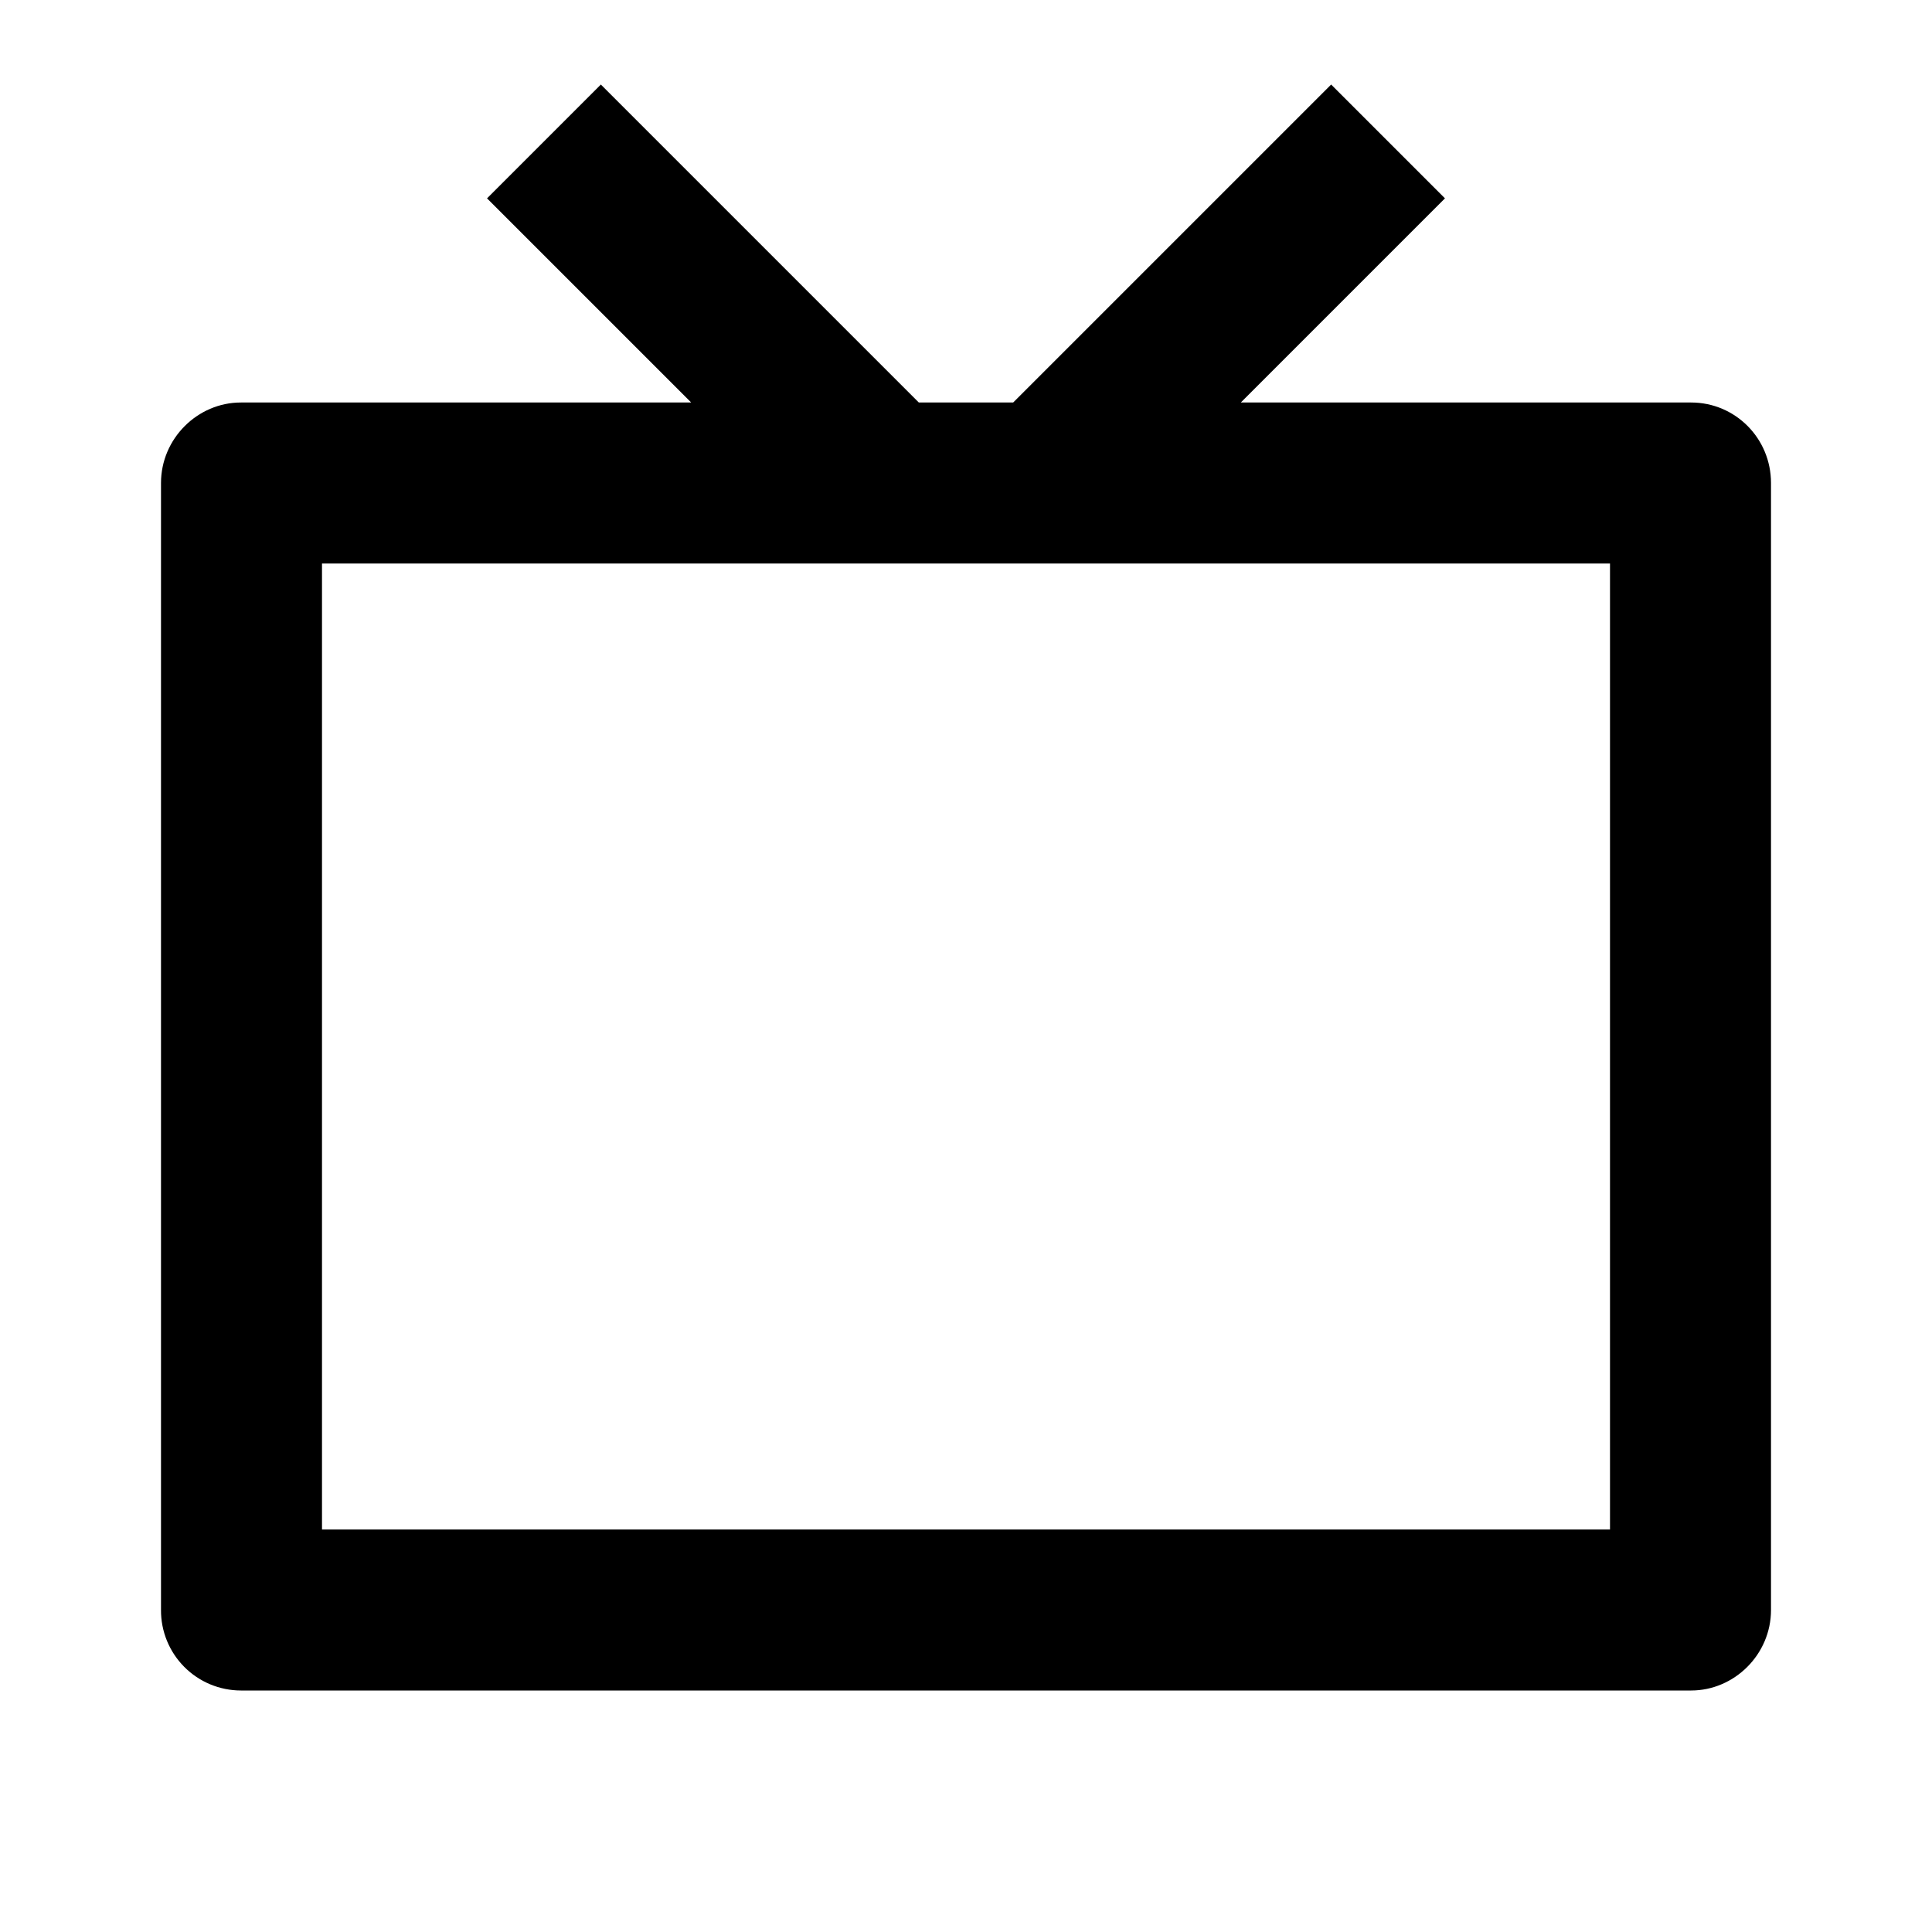
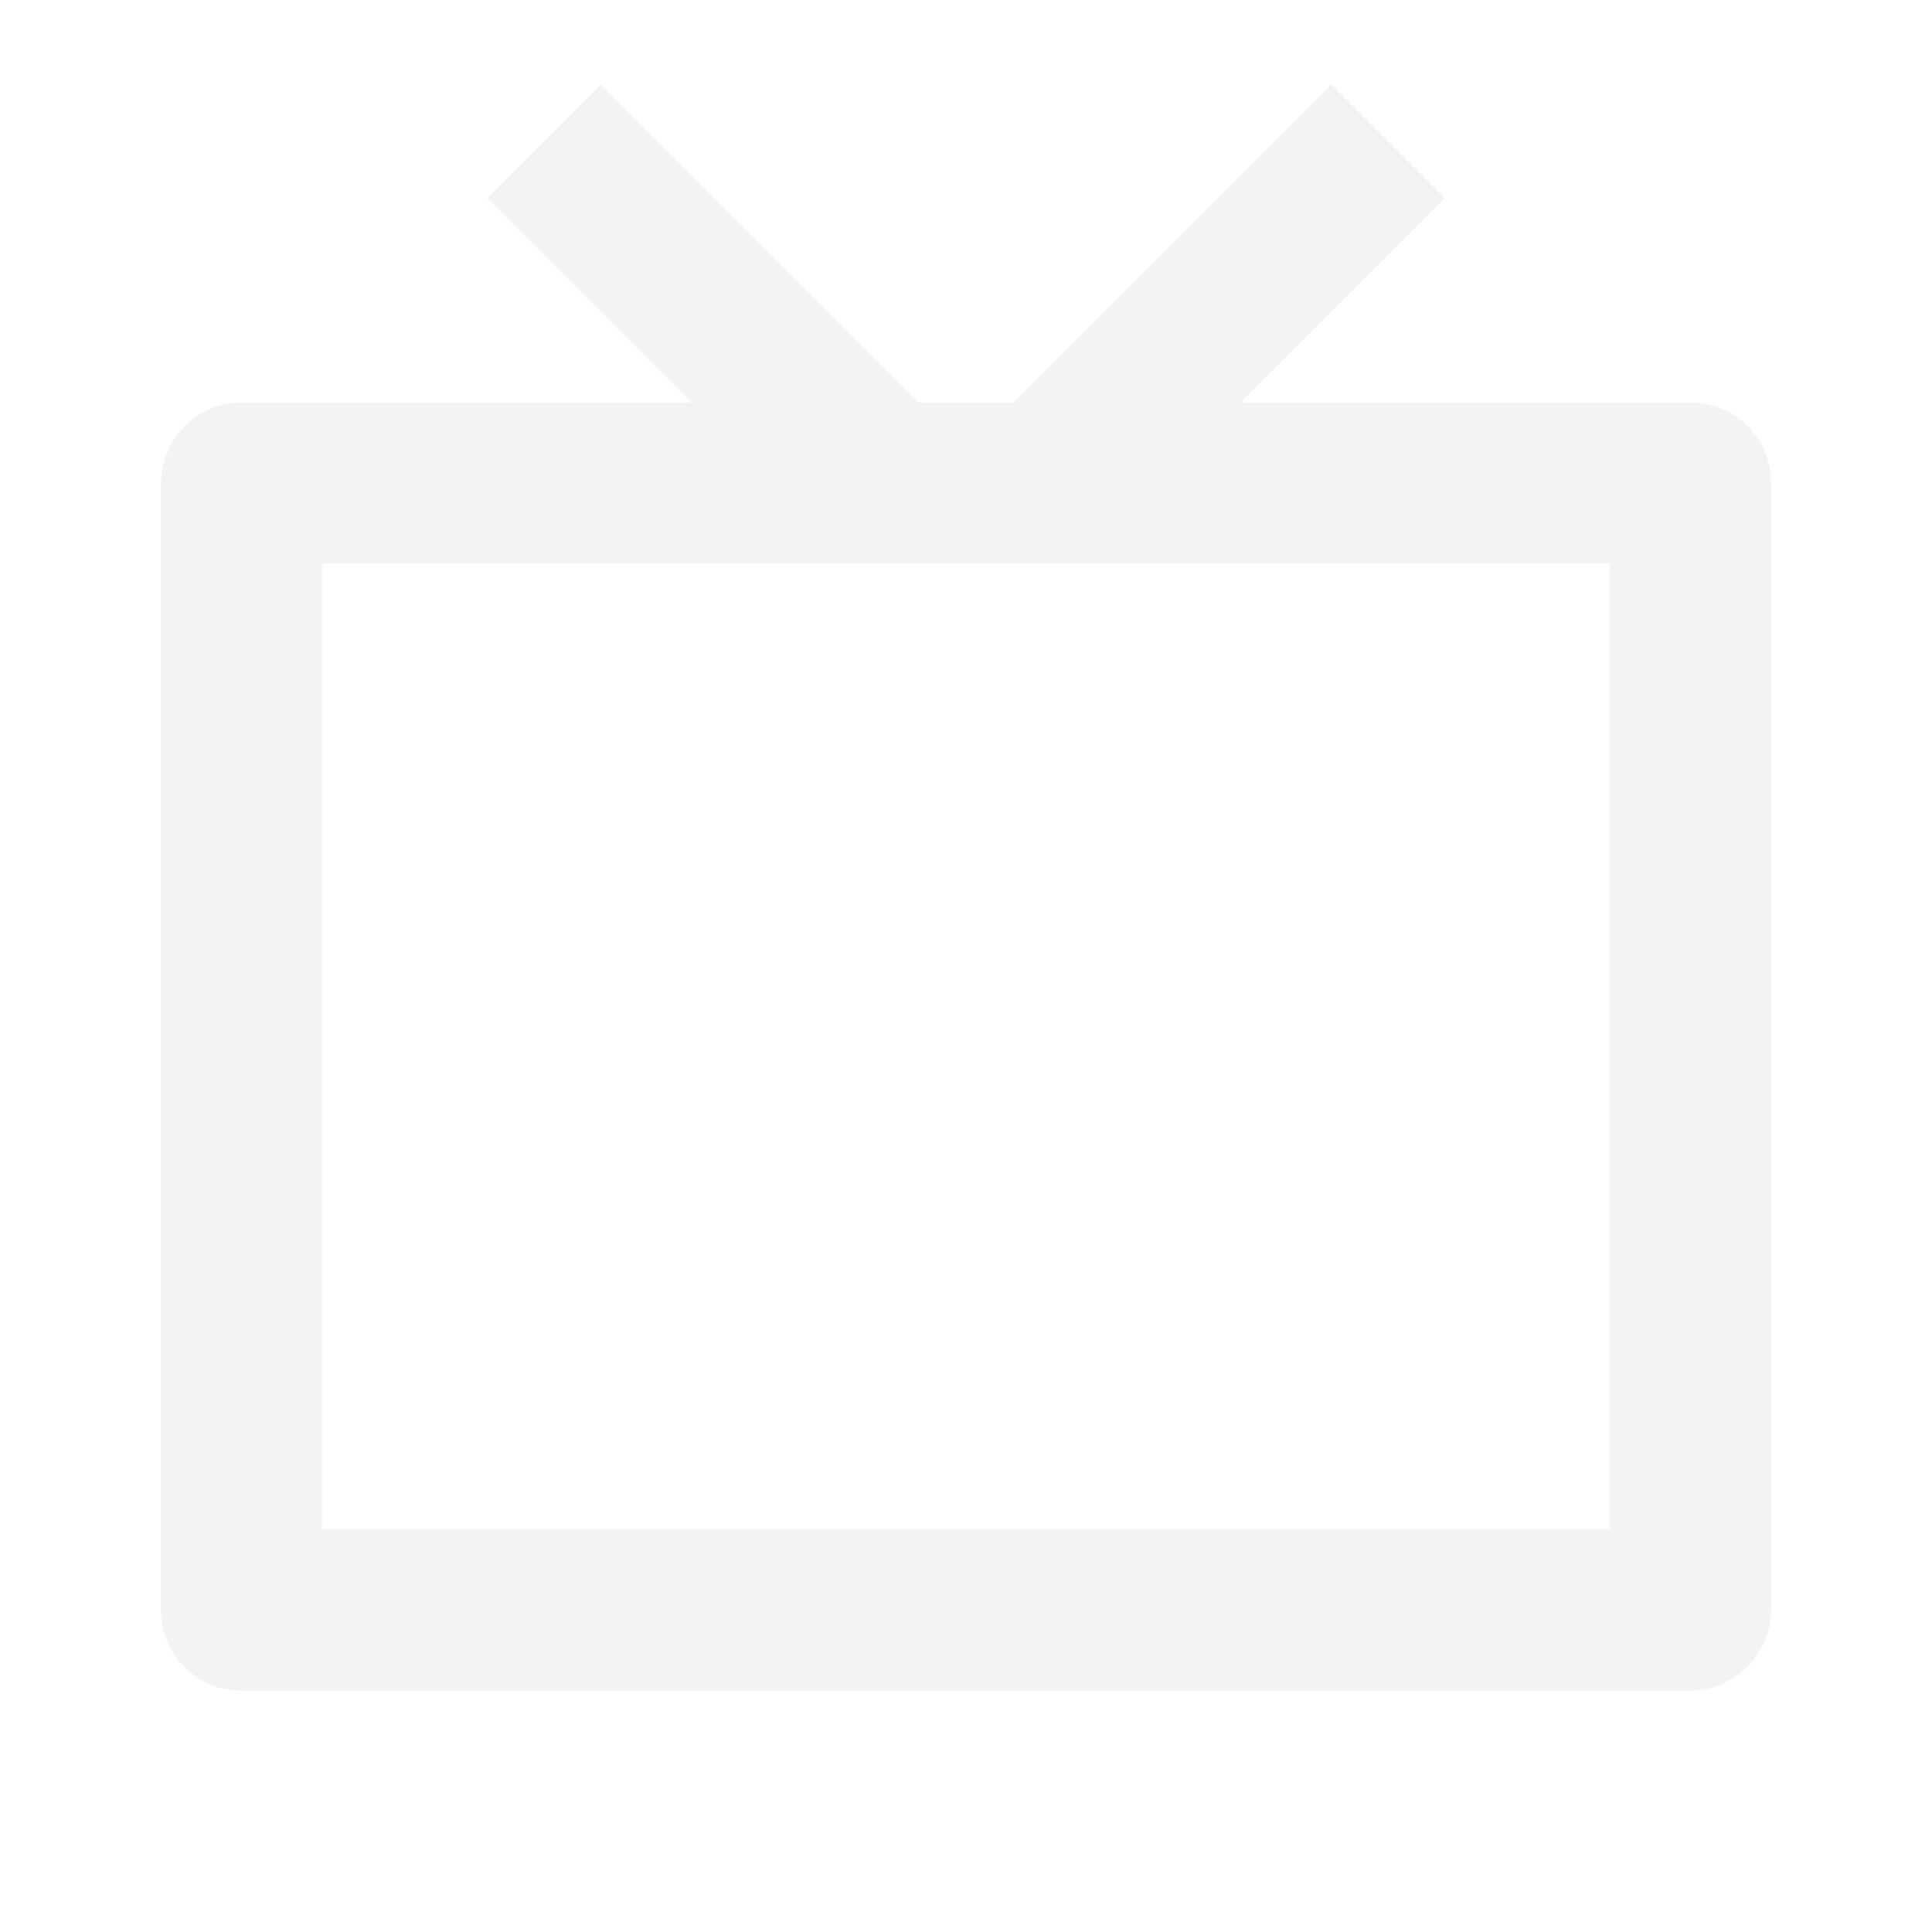
<svg xmlns="http://www.w3.org/2000/svg" viewBox="0 0 24 24" width="24" height="24">
  <path fill="none" d="M0 0h24v24H0z" />
-   <path d="M15.414 5h5.594c.548 0 .992.445.992 1v14c0 .552-.455 1-.992 1H2.992A.994.994 0 0 1 2 20V6c0-.552.455-1 .992-1h5.594L6.05 2.464 7.464 1.05 11.414 5h1.172l3.95-3.95 1.414 1.414L15.414 5zM4 7v12h16V7H4z" />
+   <path fill="#F2F4F3" d="M15.414 5h5.594c.548 0 .992.445.992 1v14c0 .552-.455 1-.992 1H2.992A.994.994 0 0 1 2 20V6c0-.552.455-1 .992-1h5.594L6.05 2.464 7.464 1.05 11.414 5h1.172l3.95-3.95 1.414 1.414L15.414 5zM4 7v12h16V7H4z" />
</svg>
